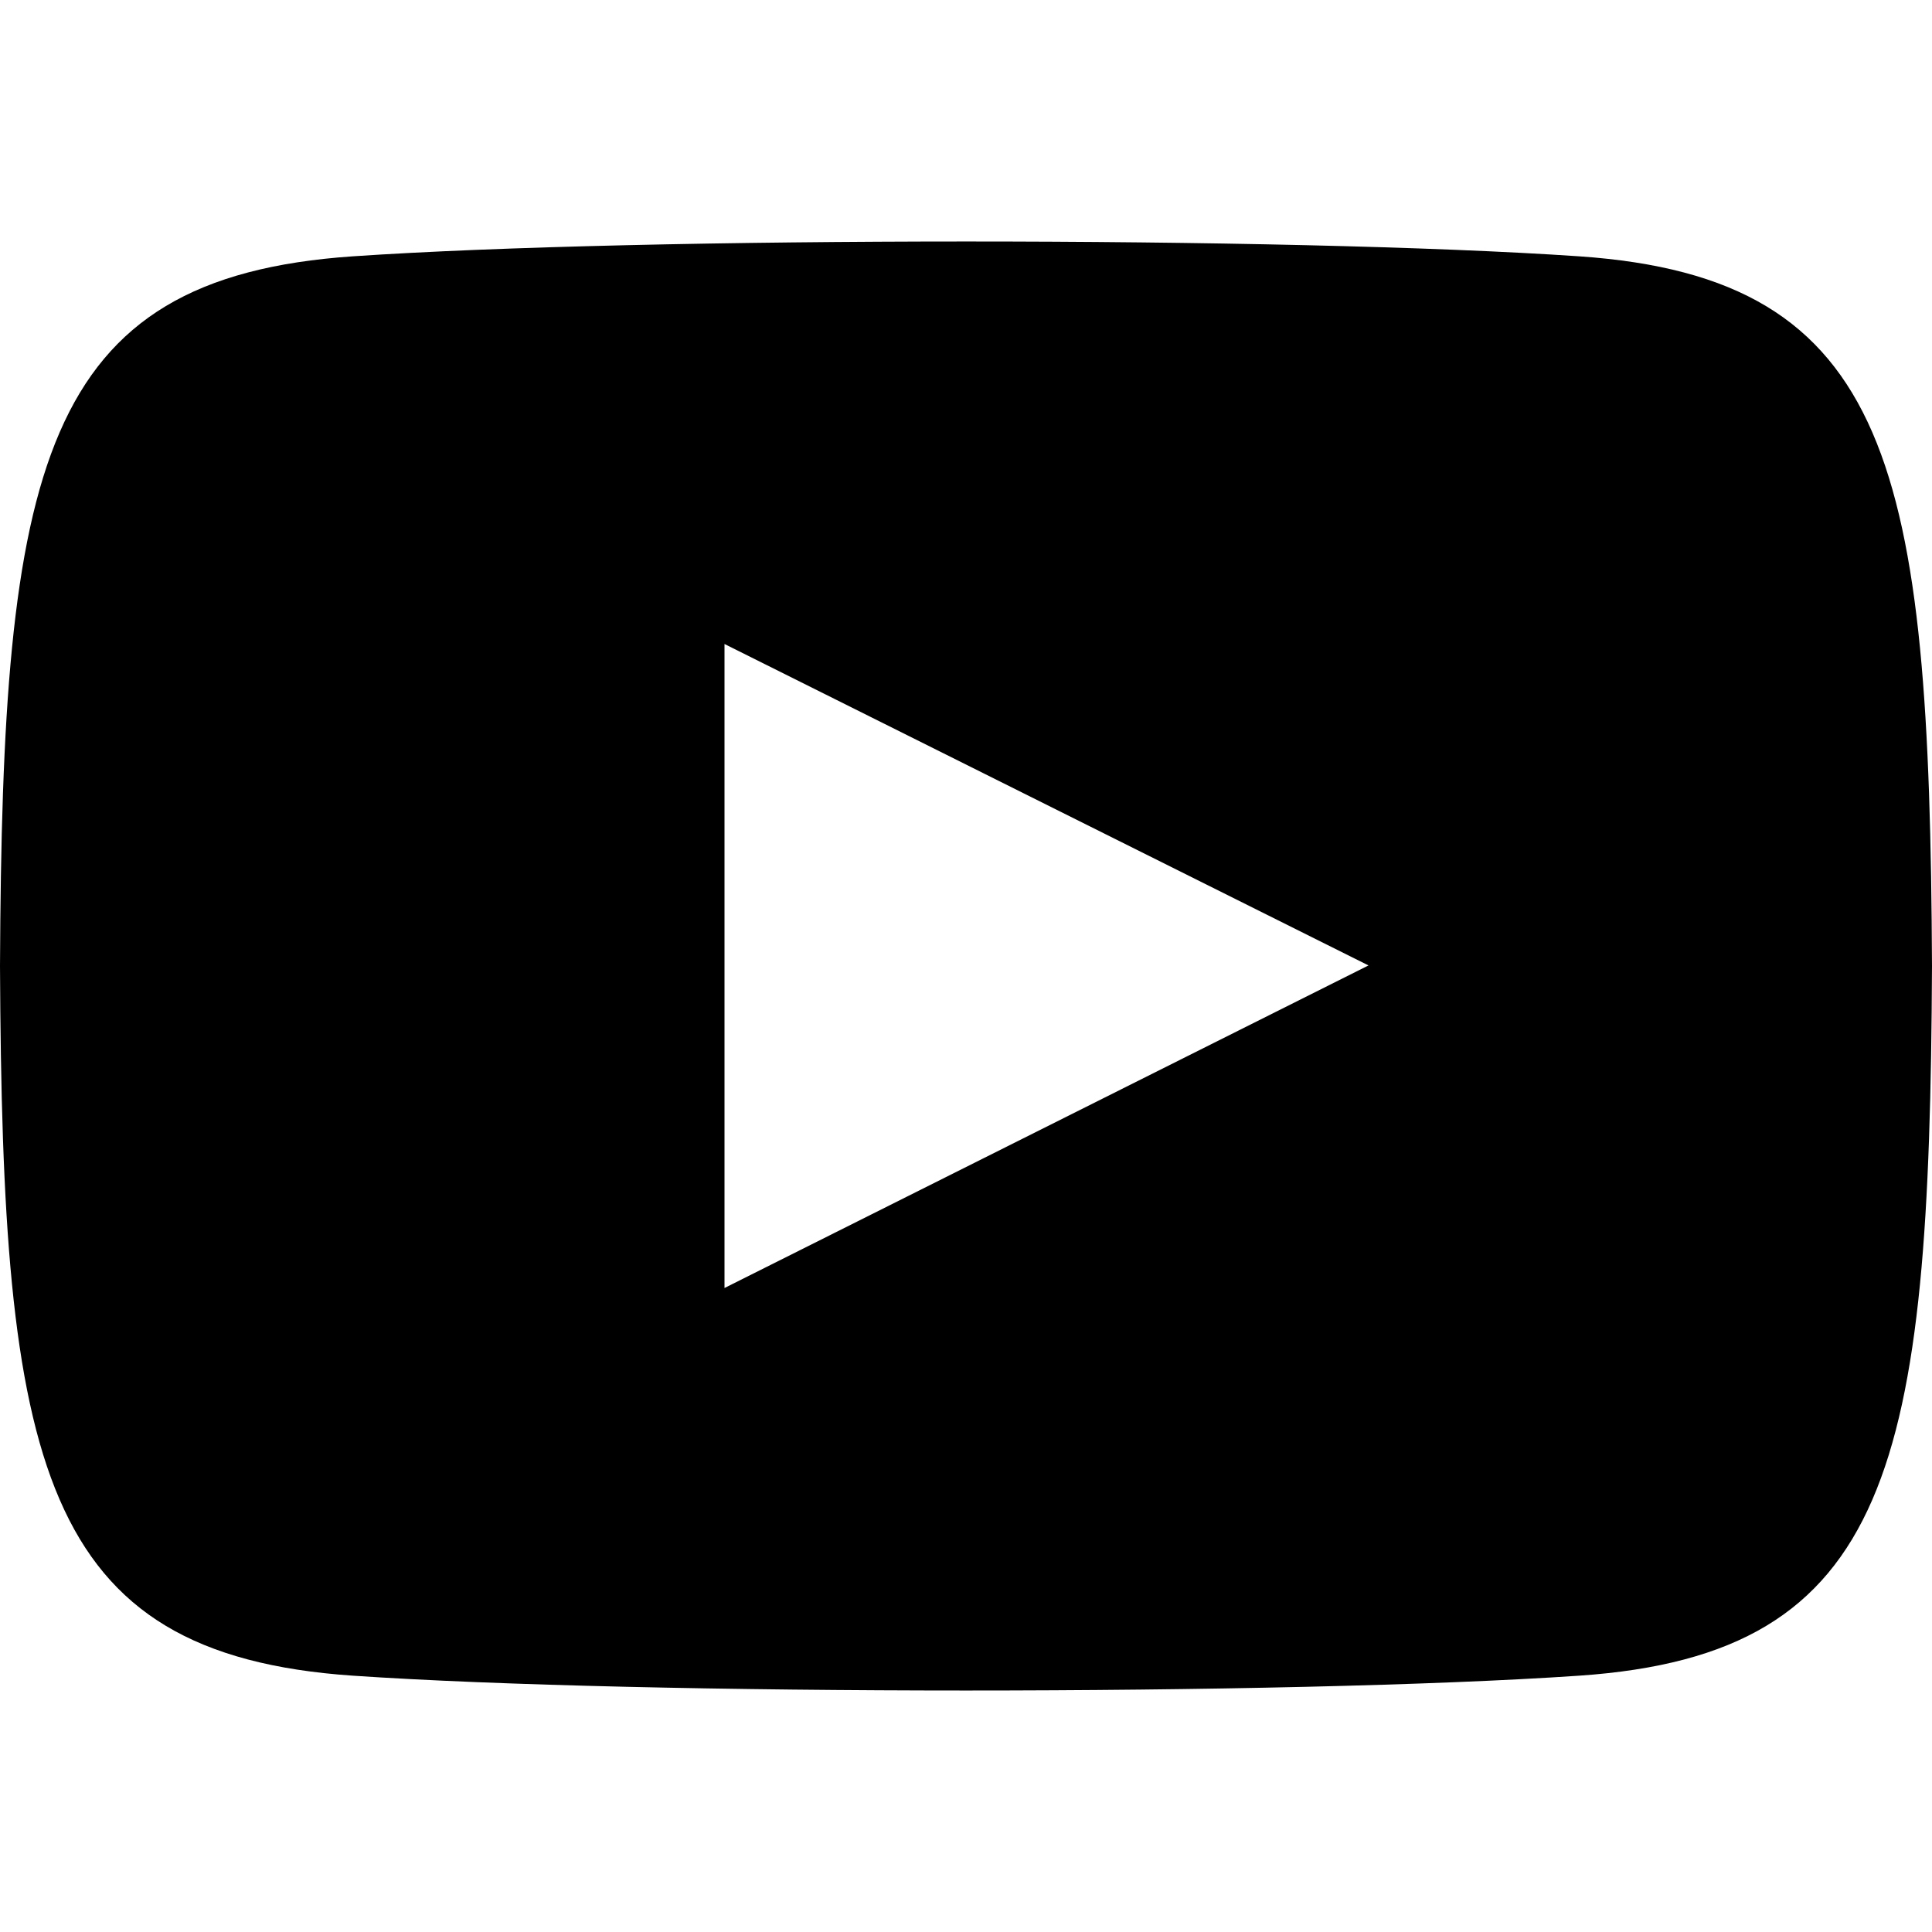
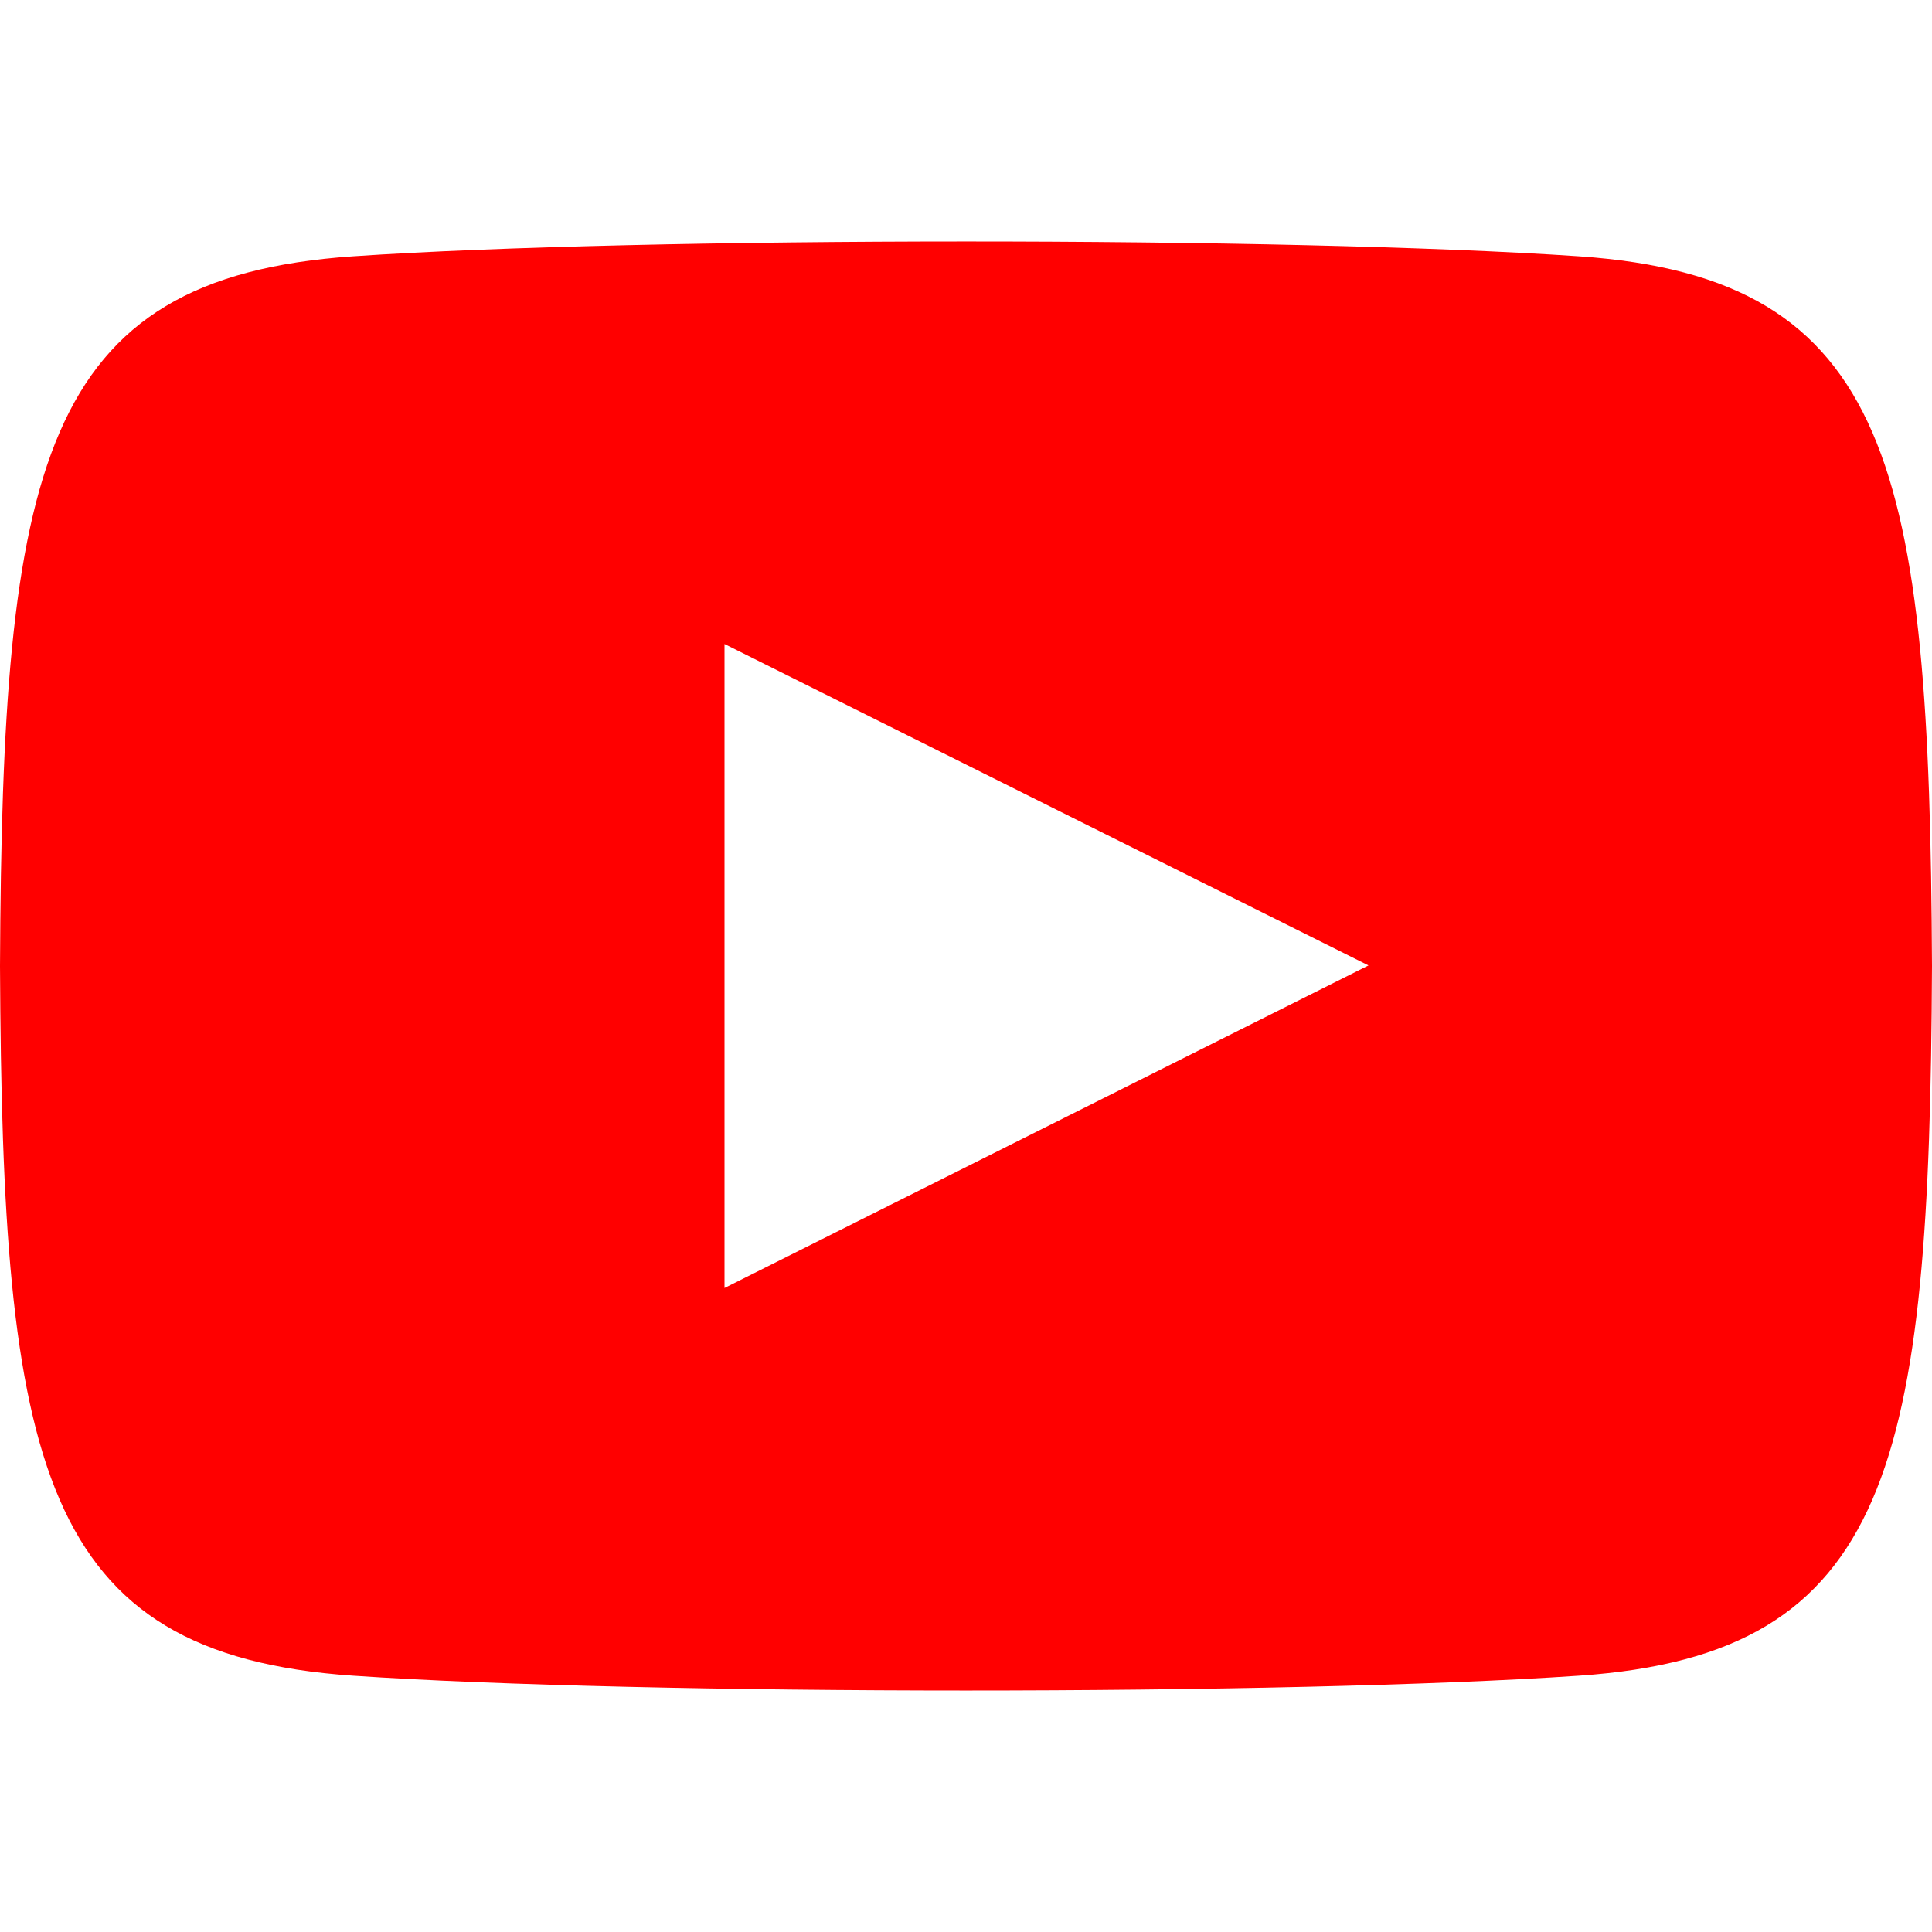
<svg xmlns="http://www.w3.org/2000/svg" width="24" height="24" viewBox="0 0 24 24">
-   <path d="M19.615 3.184c-3.604-.246-11.631-.245-15.23 0-3.897.266-4.356 2.62-4.385 8.816.029 6.185.484 8.549 4.385 8.816 3.6.245 11.626.246 15.23 0 3.897-.266 4.356-2.62 4.385-8.816-.029-6.185-.484-8.549-4.385-8.816zm-10.615 12.816v-8l8 3.993-8 4.007z" />
+   <path fill="#FF0000" d="M19.615 3.184c-3.604-.246-11.631-.245-15.23 0-3.897.266-4.356 2.62-4.385 8.816.029 6.185.484 8.549 4.385 8.816 3.6.245 11.626.246 15.23 0 3.897-.266 4.356-2.62 4.385-8.816-.029-6.185-.484-8.549-4.385-8.816zm-10.615 12.816v-8l8 3.993-8 4.007z" />
</svg>
